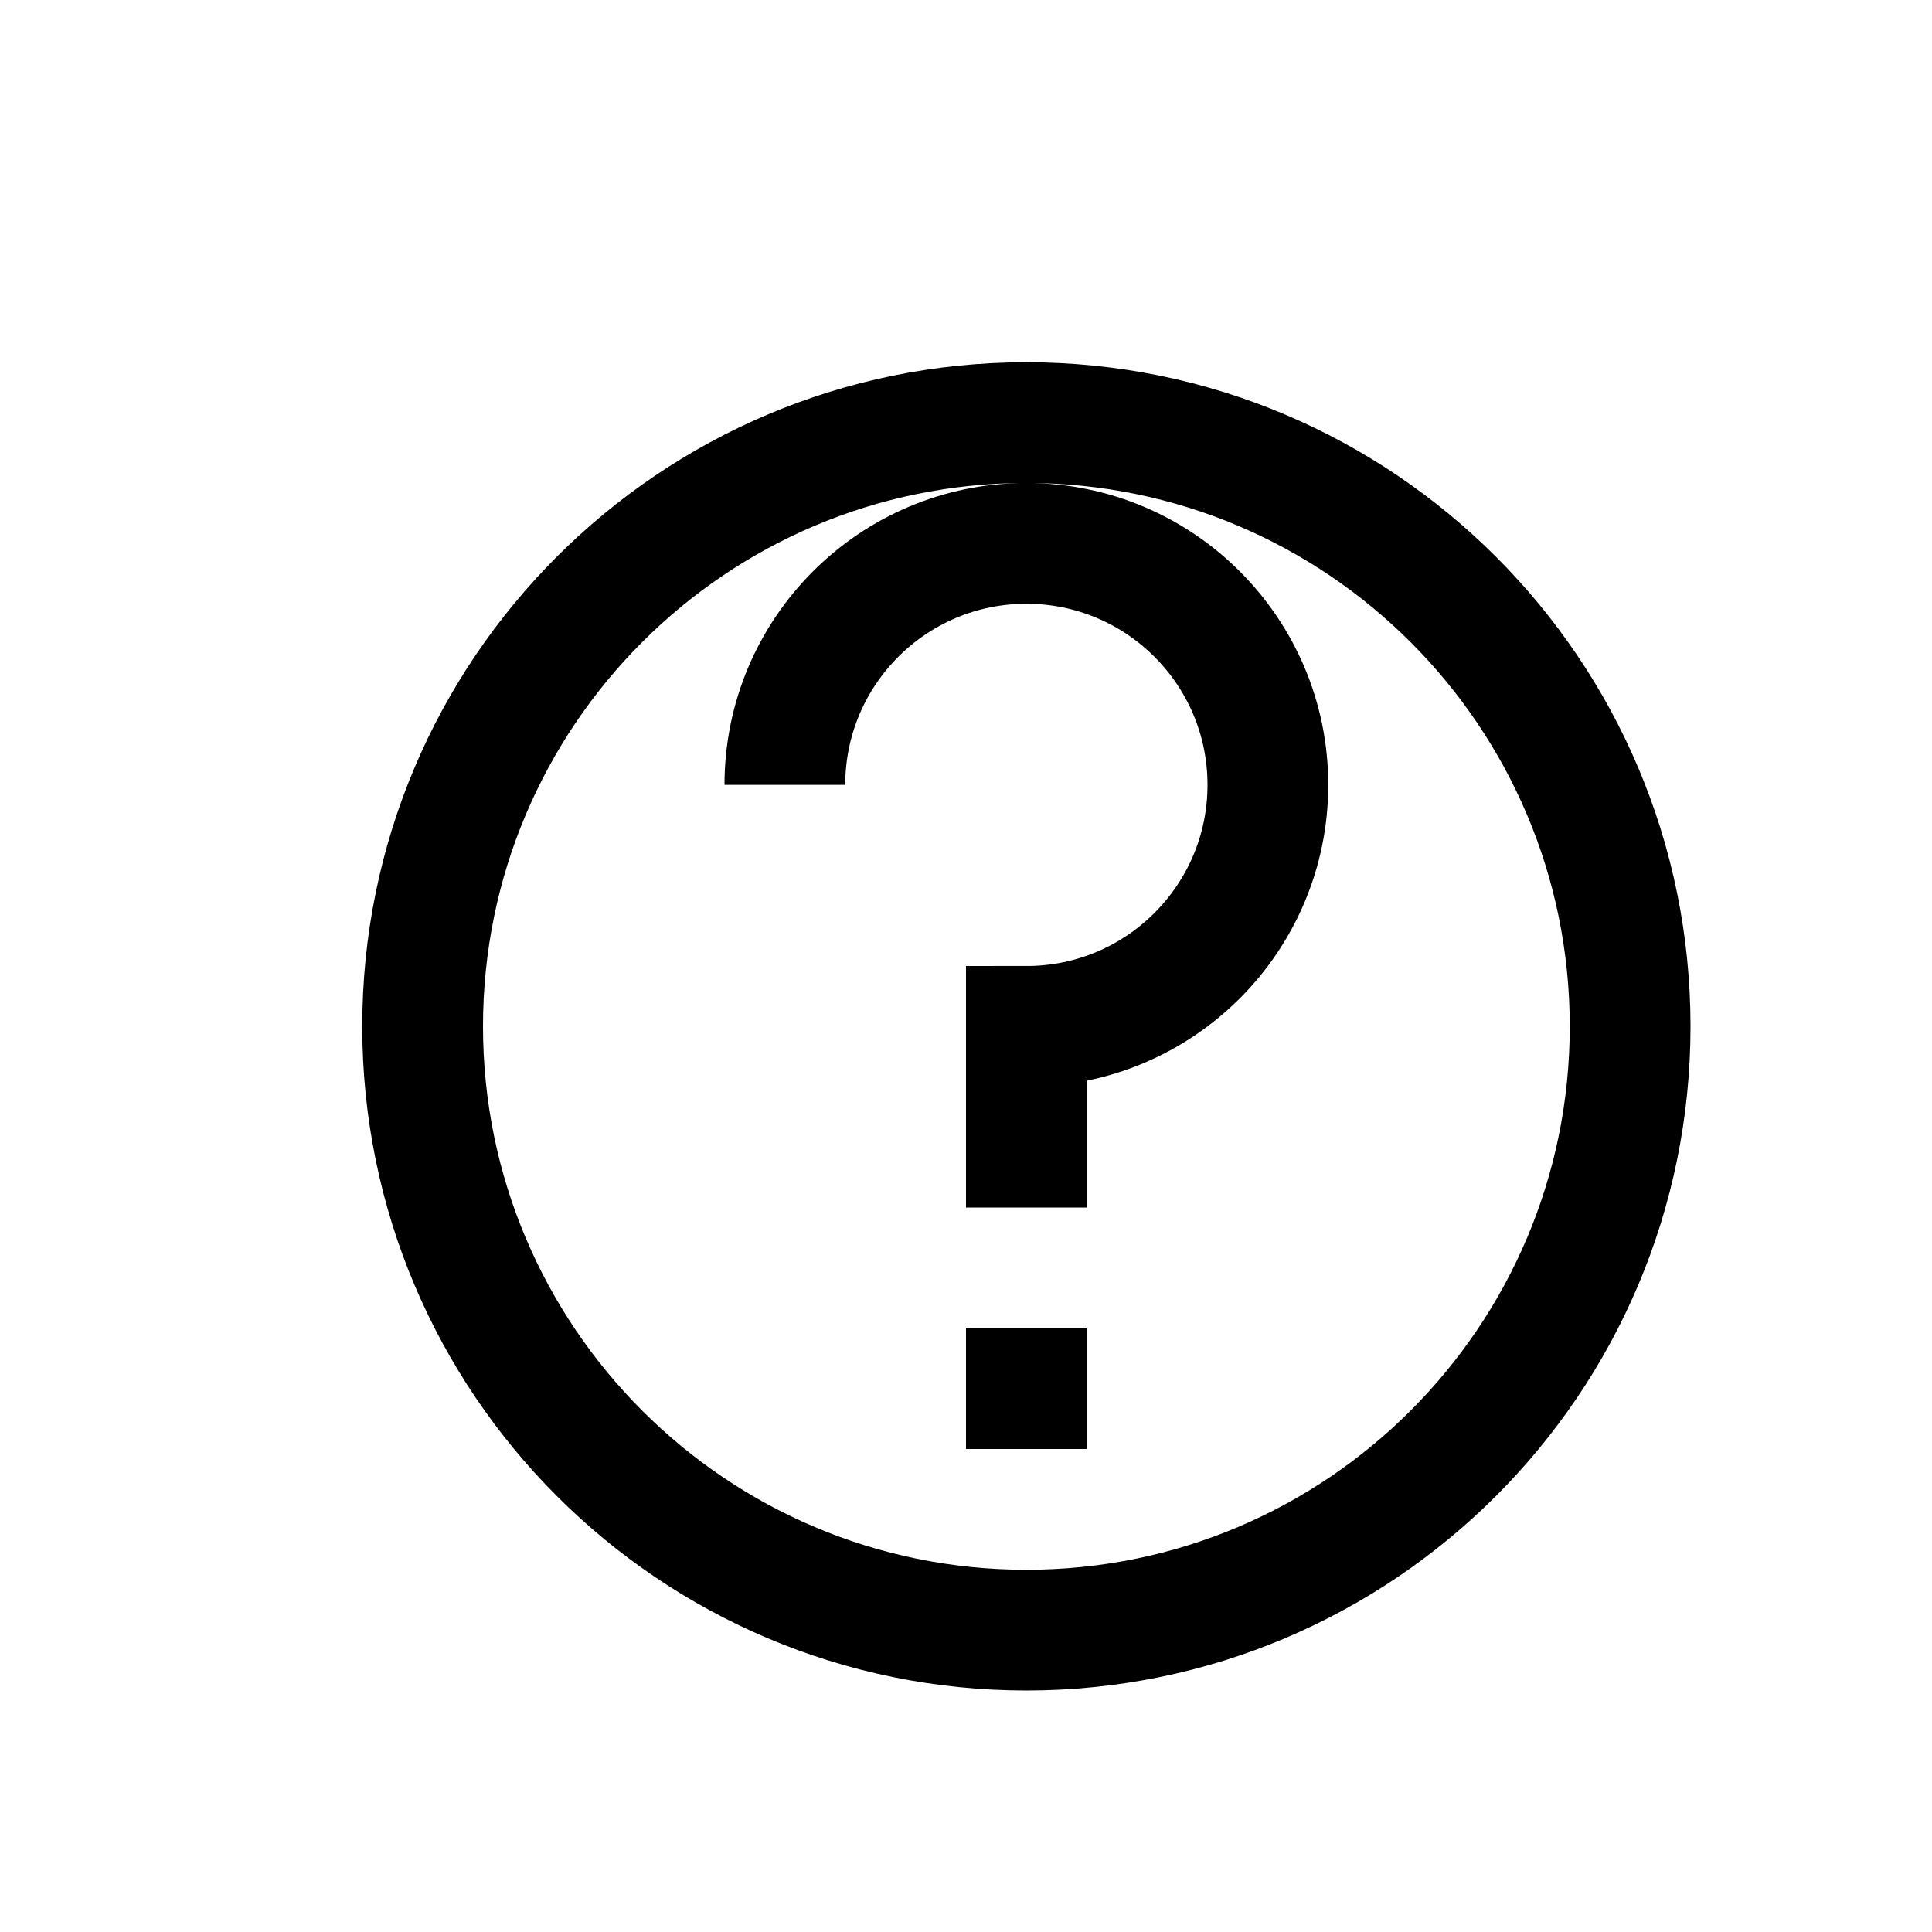
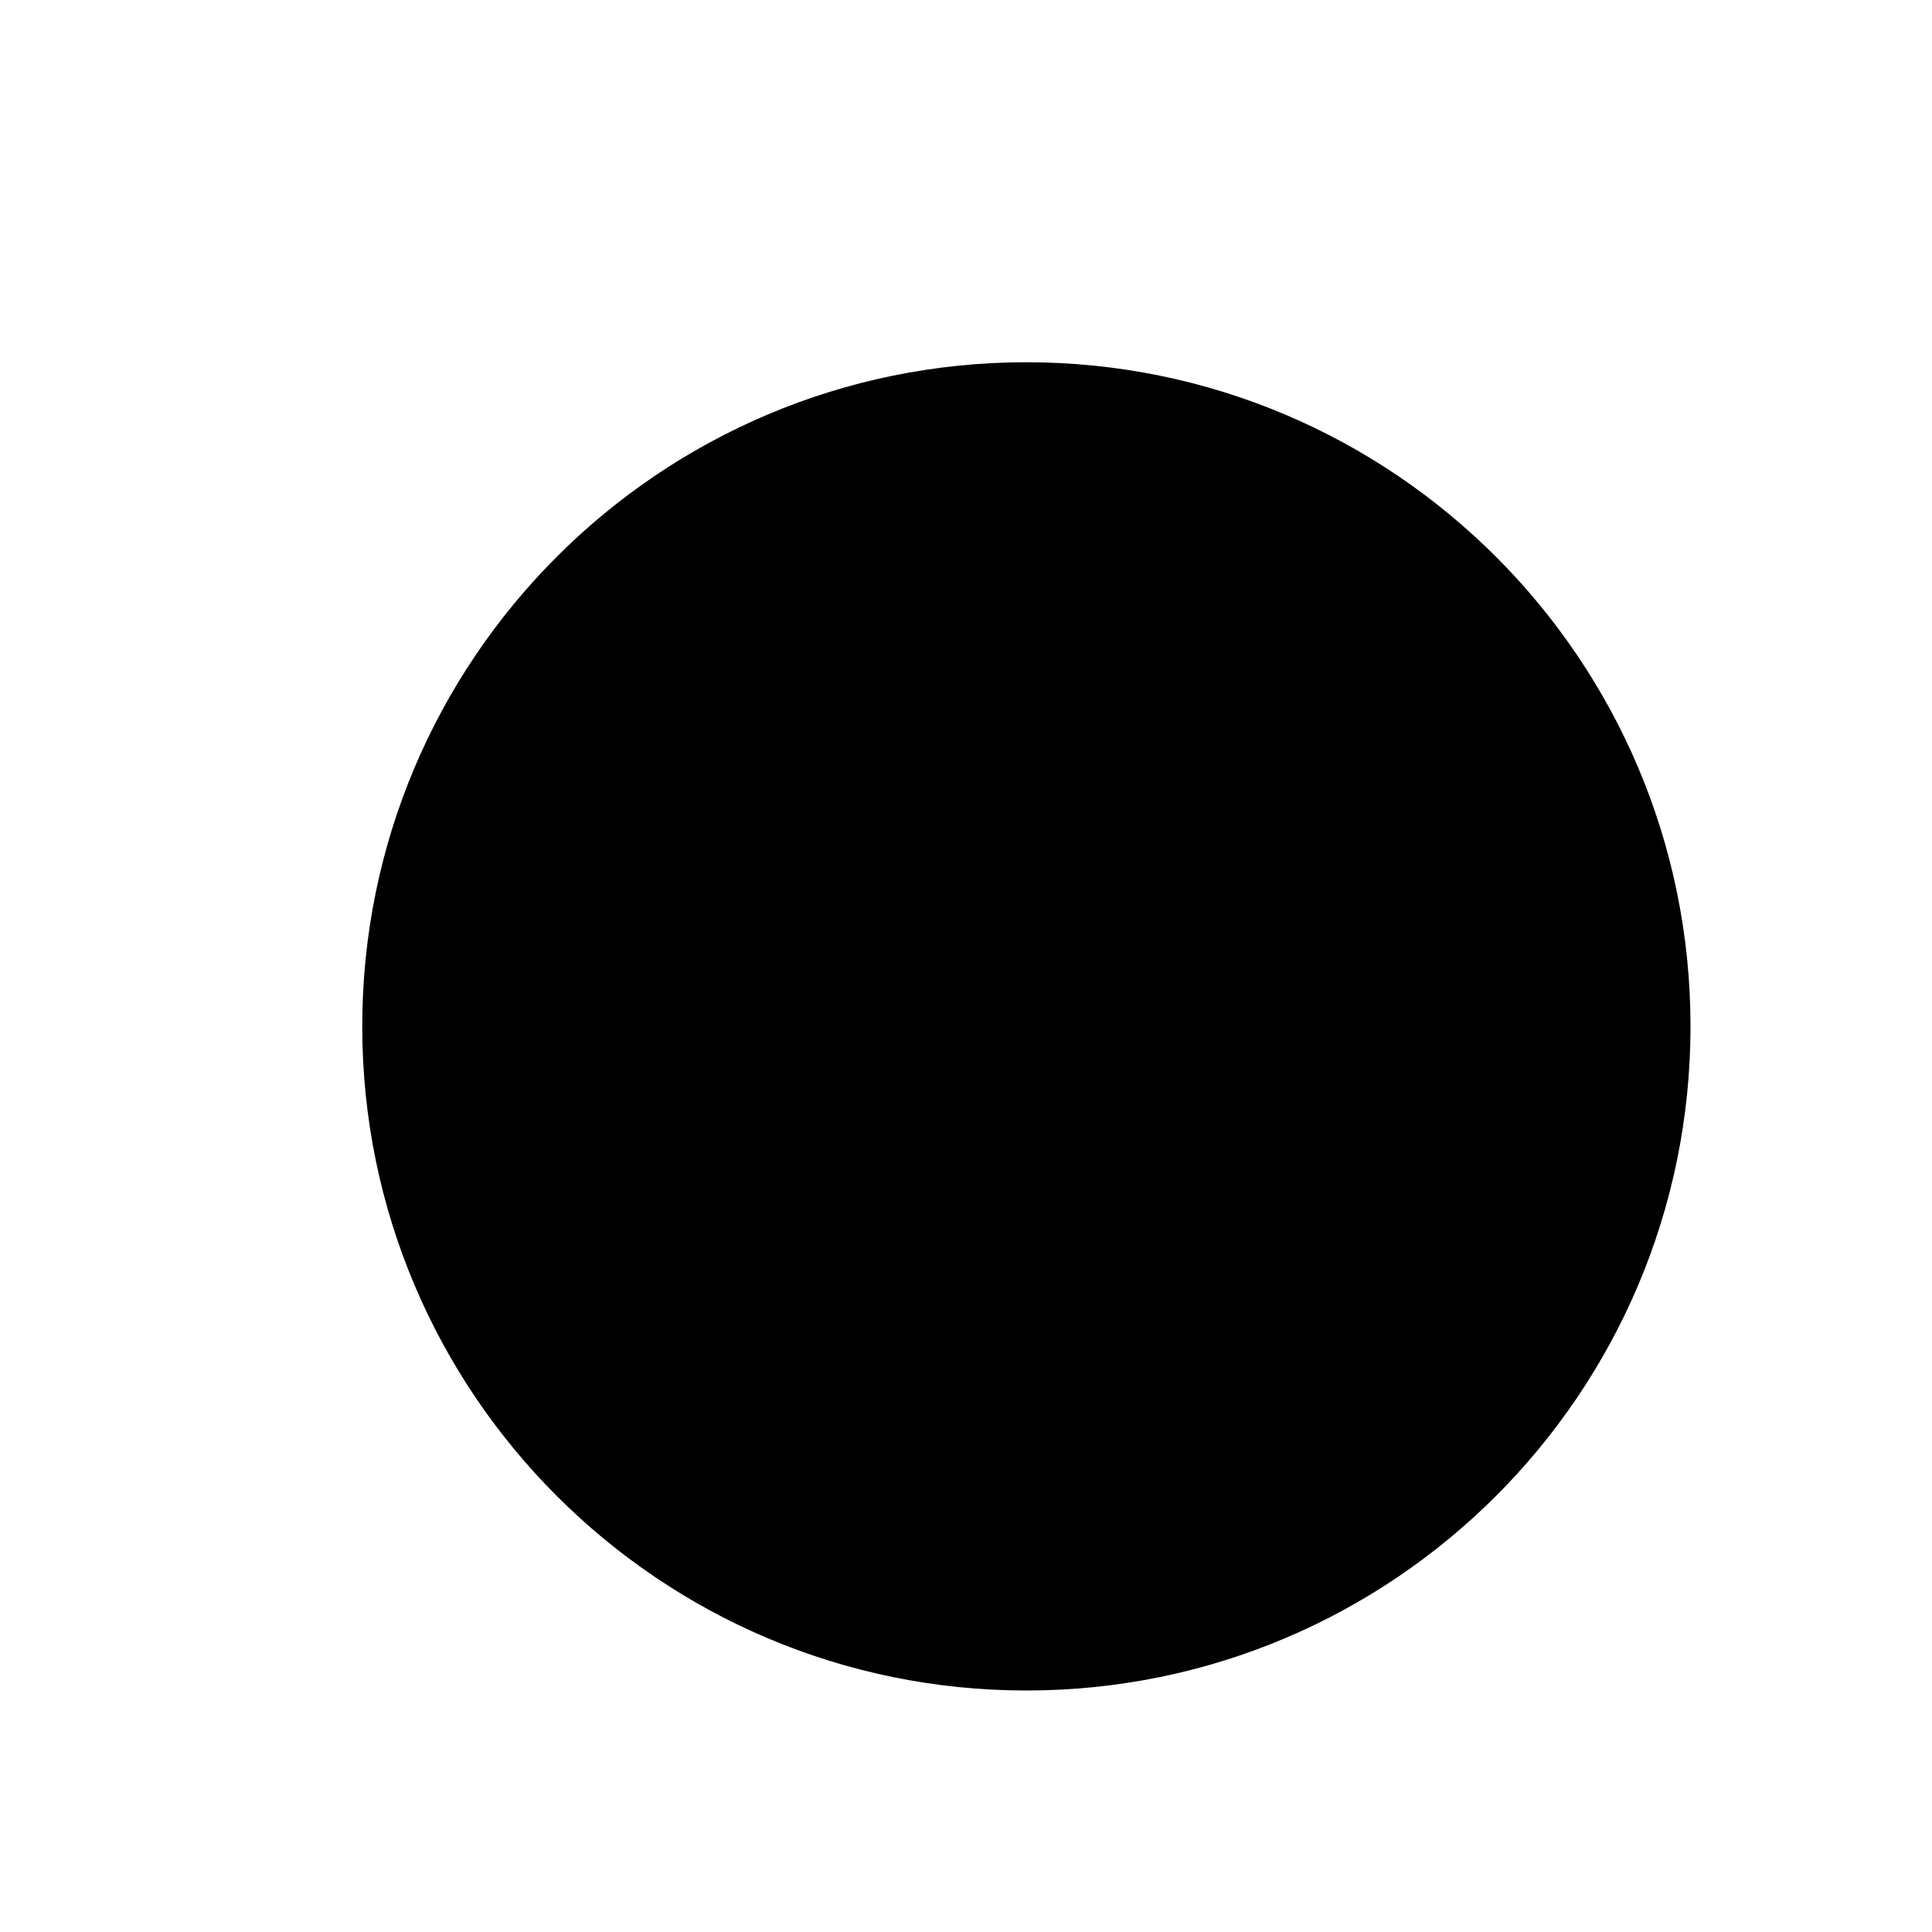
- <svg xmlns="http://www.w3.org/2000/svg" viewBox="0 0 16 16" fill="none" stroke="currentColor" stroke-width="1" stroke-linecap="butt" stroke-linejoin="miter">
-   <path d="M3.5 8.5A5 5 0 1 1 13.5 8.5A5 5 0 1 1 3.5 8.5M6.5 6.5A2 2 0 1 1 8.5 8.5V10M8 11.5H9" />
+ <svg xmlns="http://www.w3.org/2000/svg" viewBox="0 0 16 16" fill="currentColor" stroke="none" stroke-width="1" stroke-linecap="butt" stroke-linejoin="miter">
+   <path d="M3 8.5A5.5 5.5 0 1 1 14 8.5A5.5 5.5 0 1 1 3 8.5M6 7.5A2.5 2.5 0 0 1 11 7.5A2.5 2.5 0 0 1 9 9.94V11H8V9A1 1 0 0 0 10 7.5A1.5 1.5 0 0 0 7 7.5ZM8 12H9V13H8Z" />
</svg>
